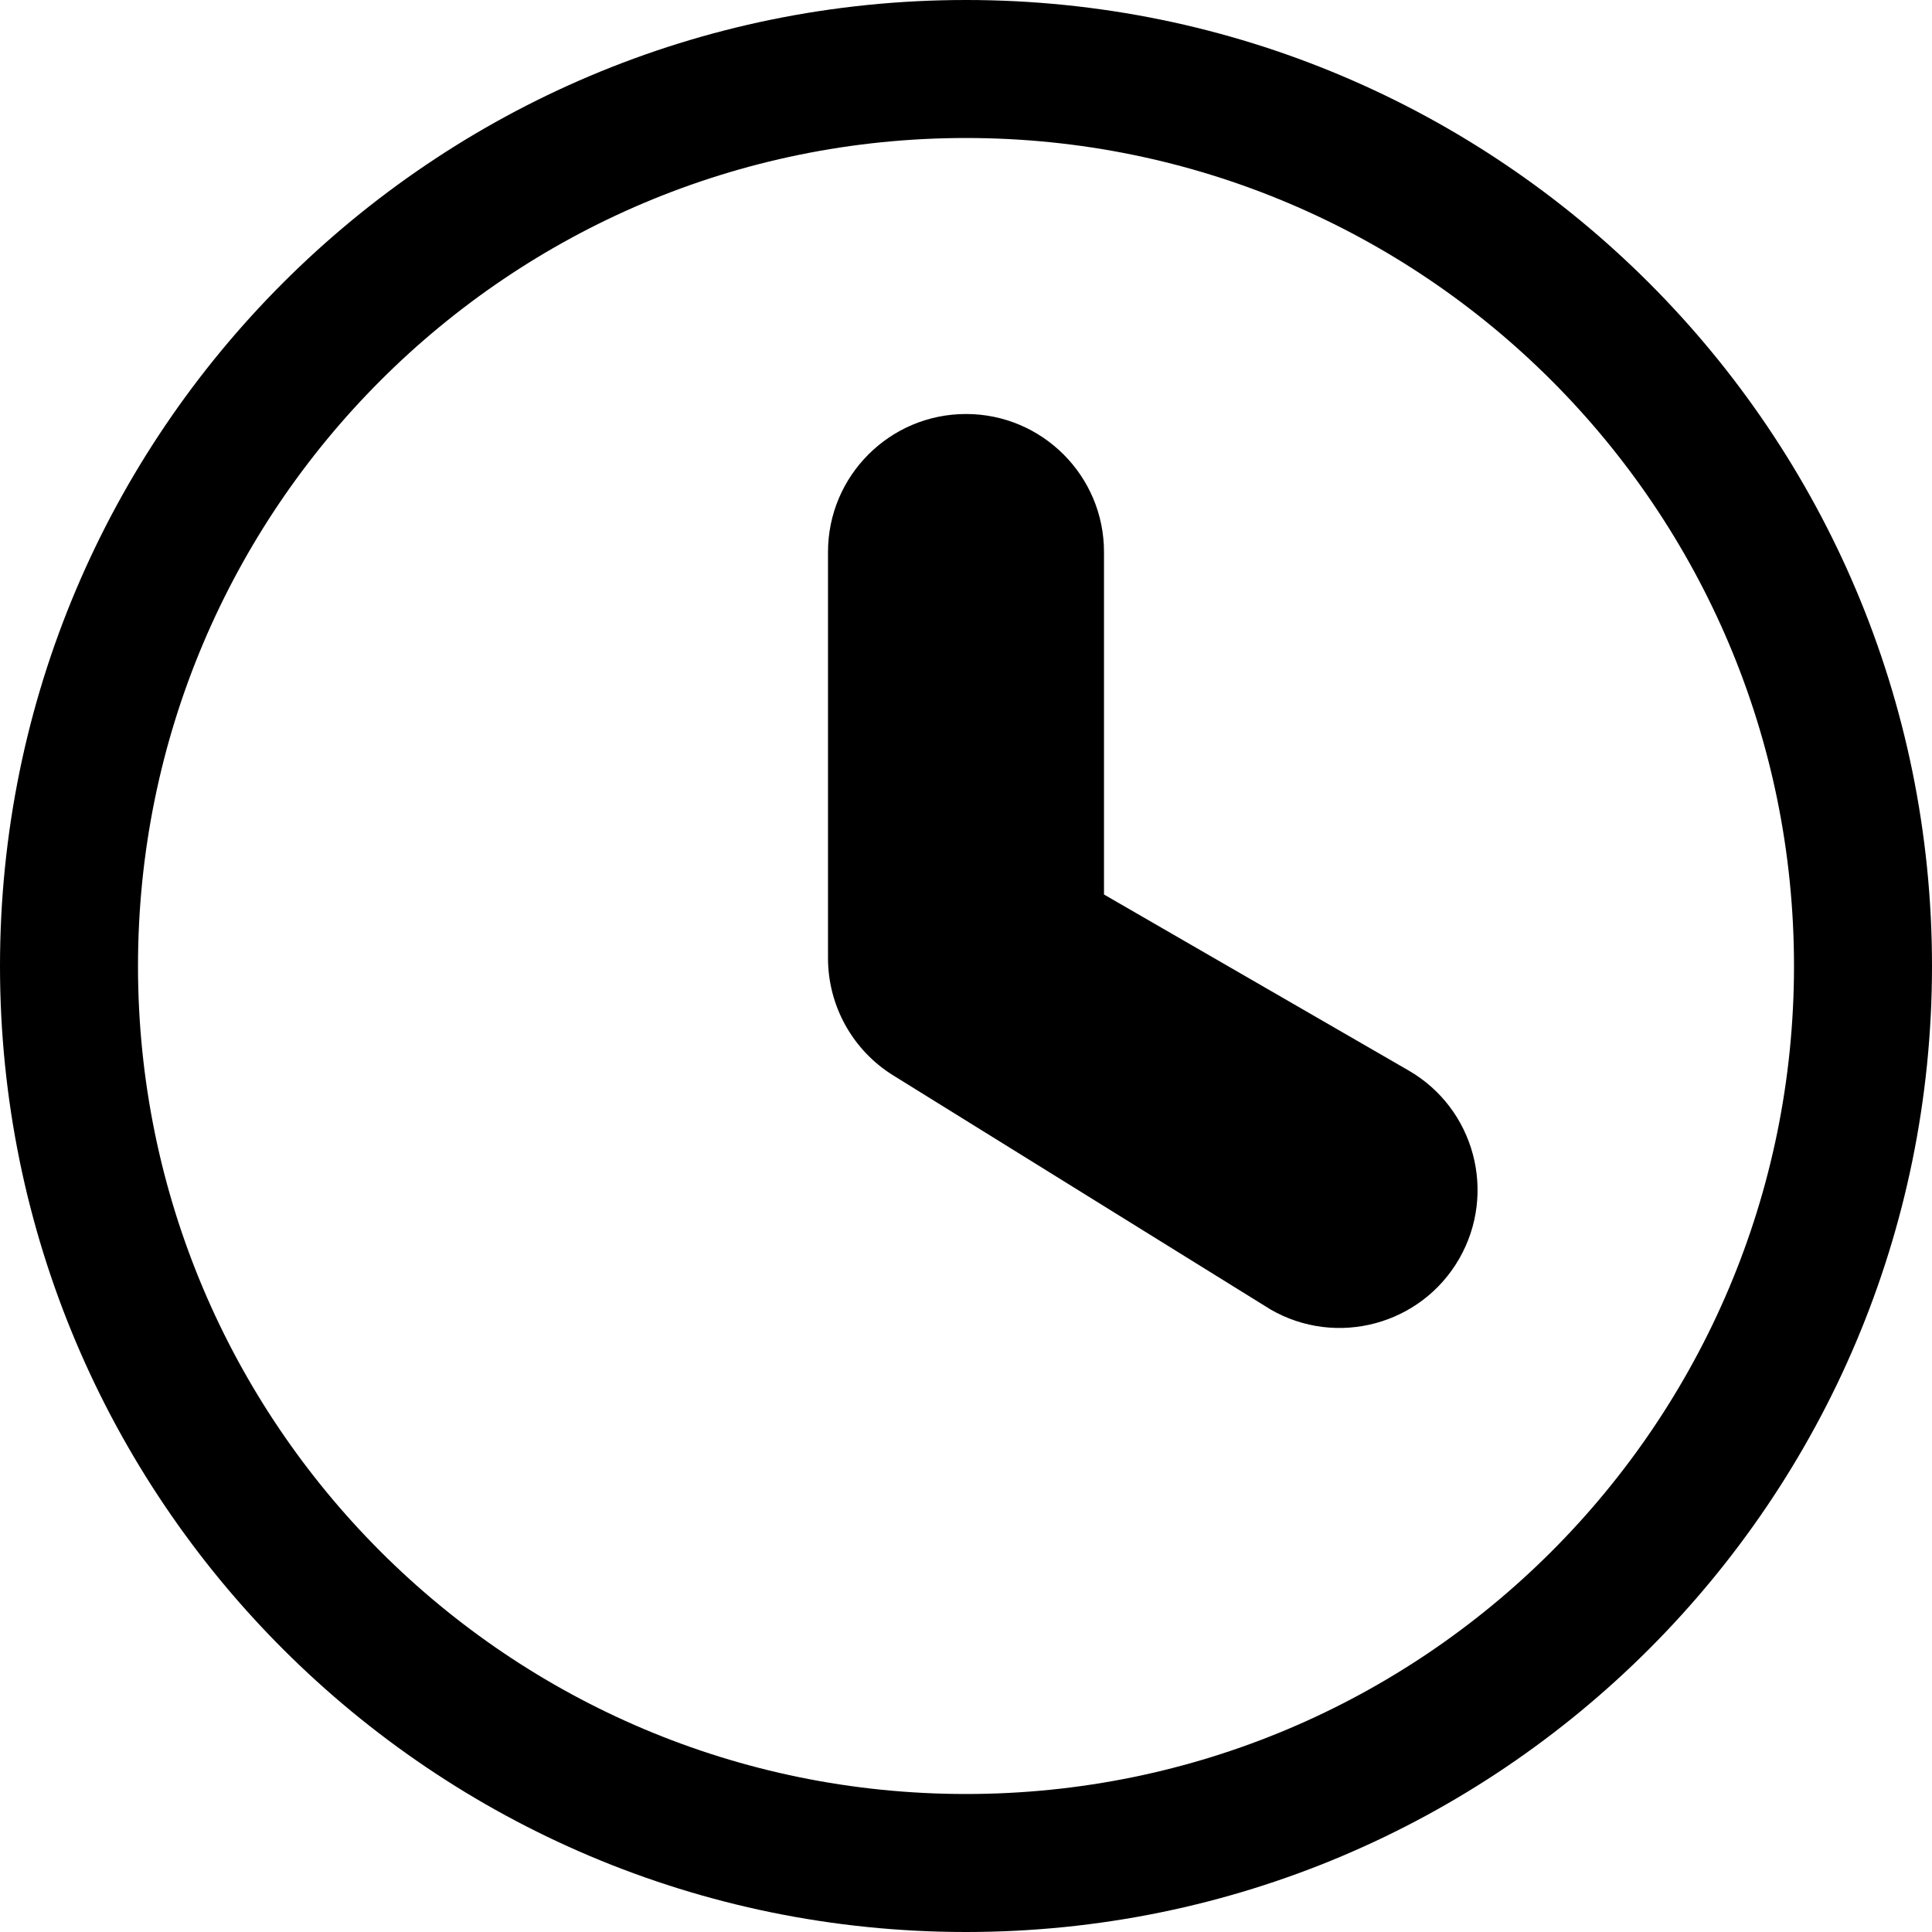
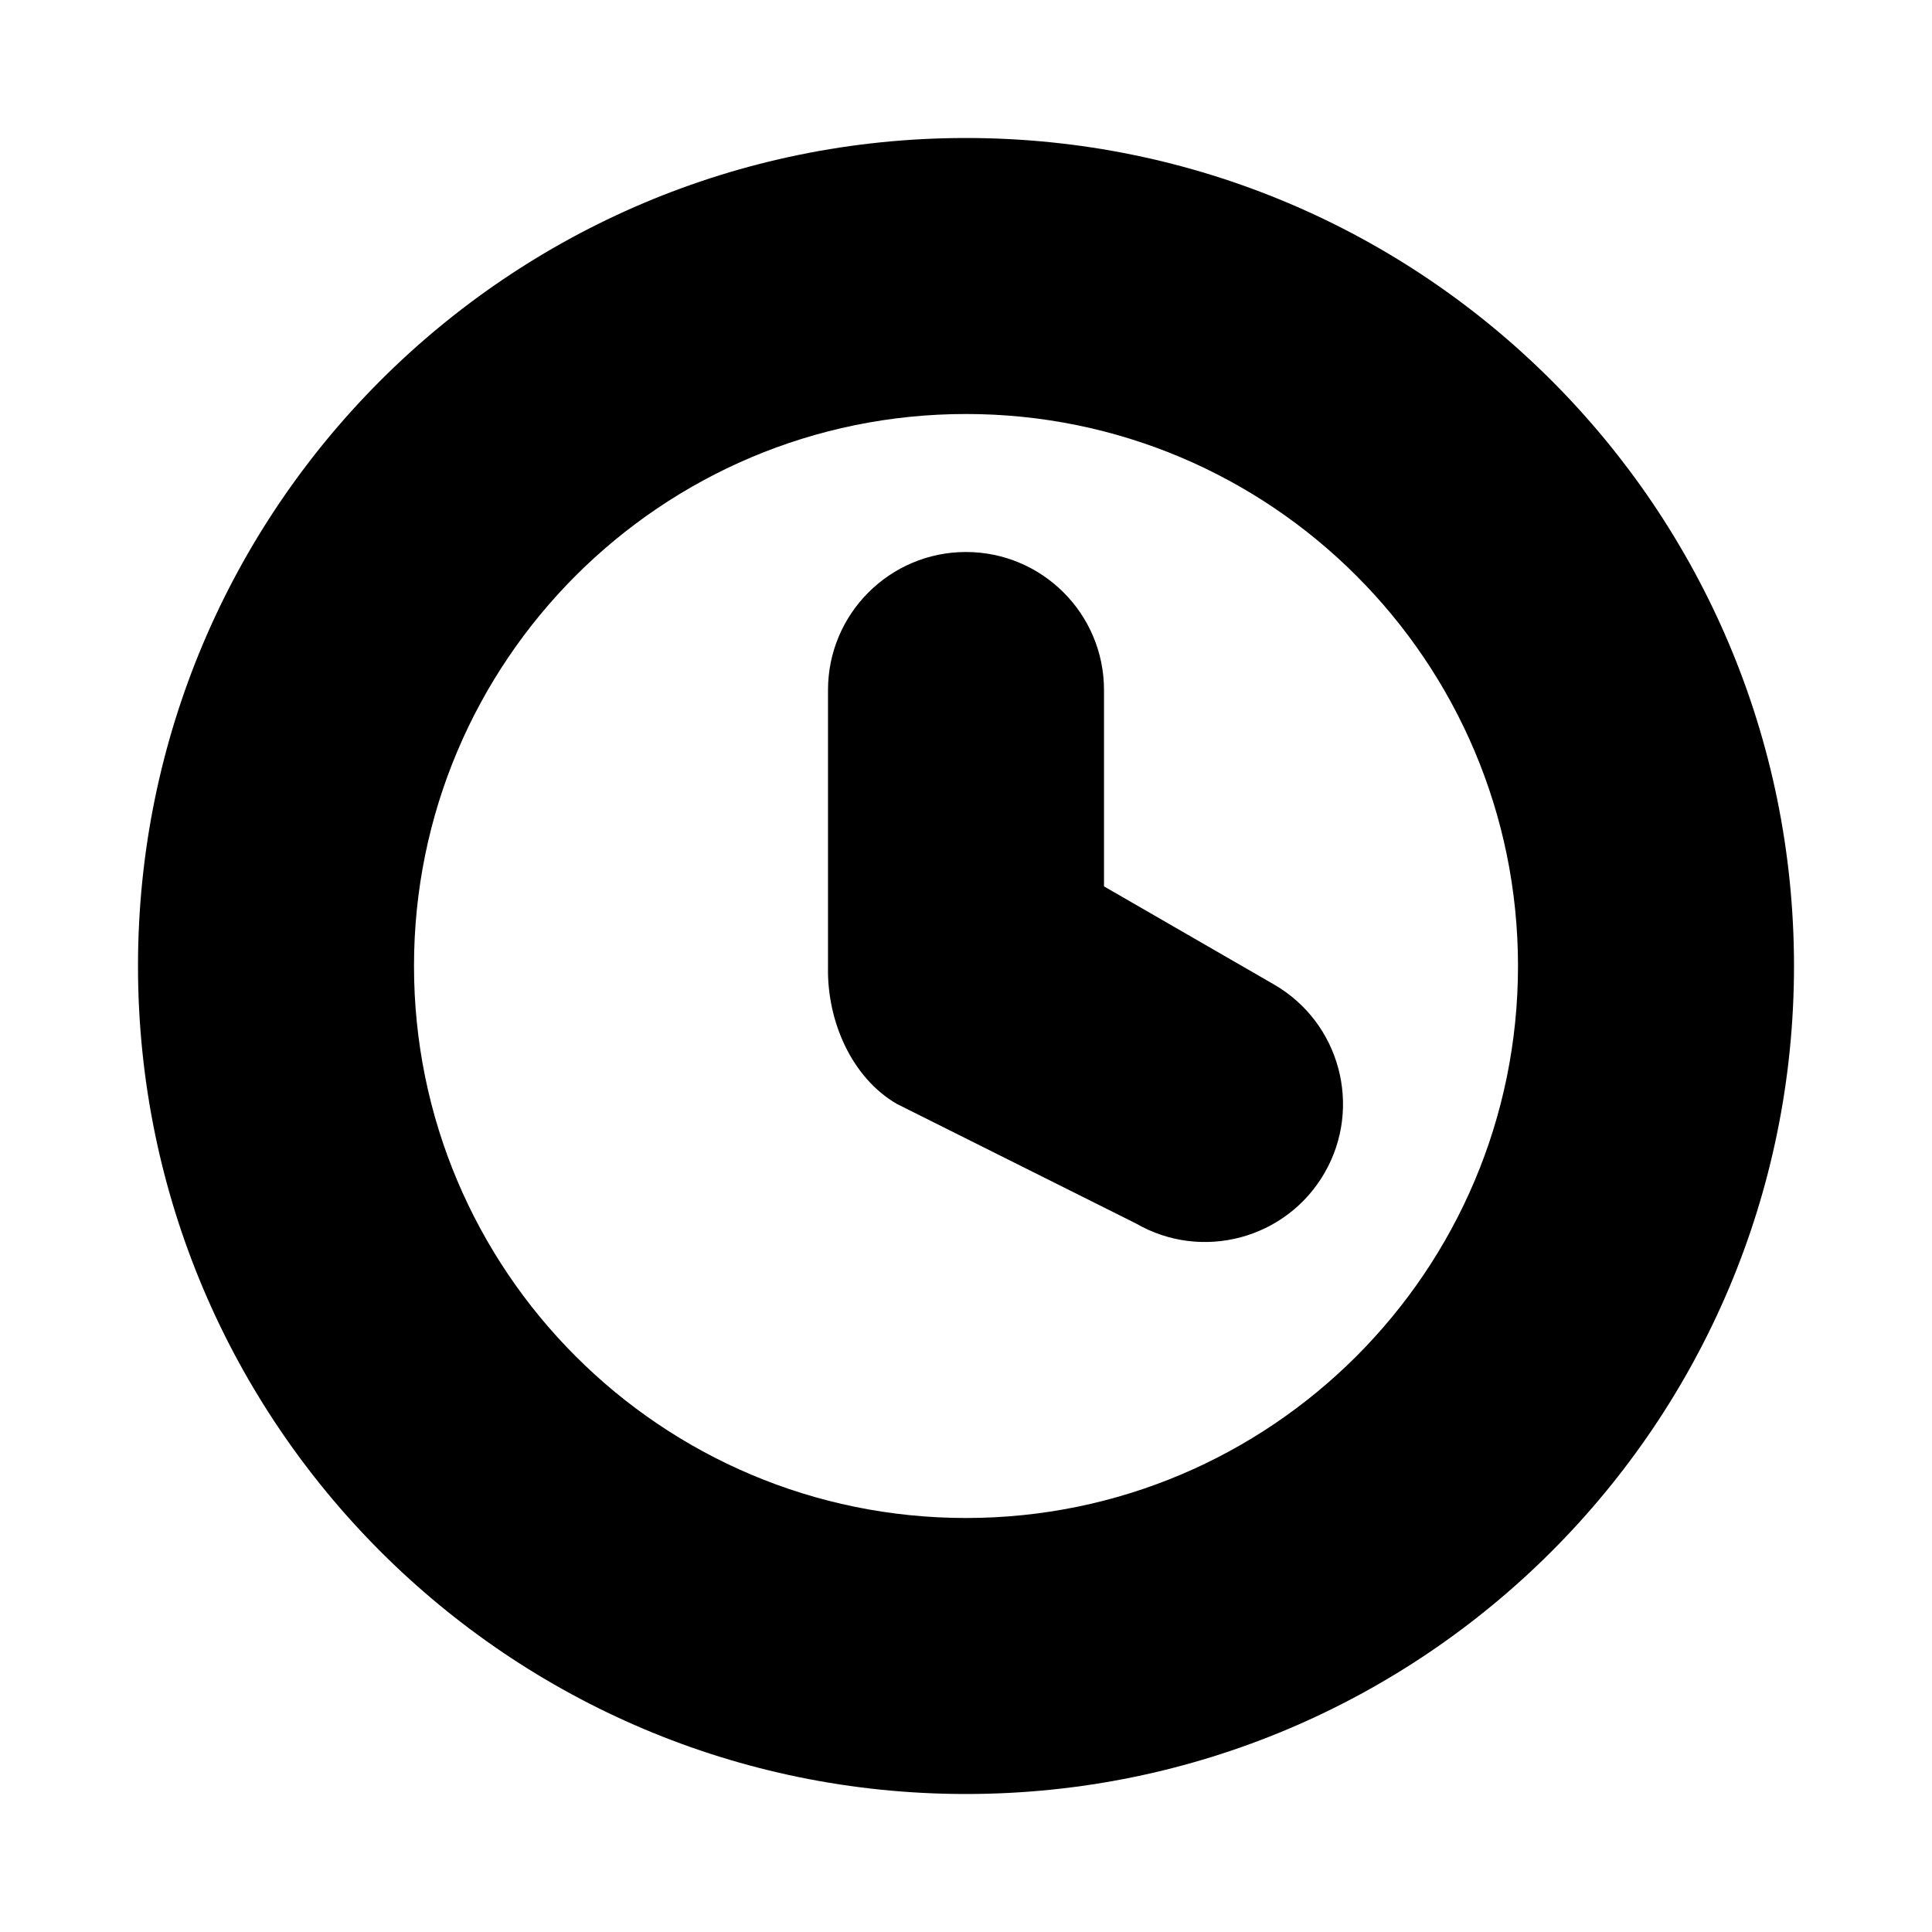
- <svg xmlns="http://www.w3.org/2000/svg" width="14px" height="14px" viewBox="0 0 14 14" version="1.1">
-   <defs />
-   <g id="Page-1" stroke="none" stroke-width="1" fill="none" fill-rule="evenodd">
-     <g id="14x14_clock_outline" fill-rule="nonzero" fill="#000000">
-       <path d="M7,13 C10.314,13 13,10.314 13,7 C13,3.686 10.314,1 7,1 C3.686,1 1,3.686 1,7 C1,10.314 3.686,13 7,13 Z M7,14 C3.134,14 0,10.866 0,7 C0,3.134 3.134,0 7,0 C10.866,0 14,3.134 14,7 C14,10.866 10.866,14 7,14 Z M8,6.482 L8,4 C8,3.448 7.552,3 7,3 C6.448,3 6,3.448 6,4 L6,6.943 C6,7.289 6.179,7.611 6.473,7.793 L9.207,9.489 C9.685,9.765 10.297,9.601 10.573,9.123 C10.849,8.644 10.685,8.033 10.207,7.757 L8,6.482 Z" id="Icon" />
-     </g>
-   </g>
+ <svg xmlns="http://www.w3.org/2000/svg" width="14" height="14" viewBox="0 0 14 14">
+   <path d="M7,11 C9.209,11 11,9.209 11,7 C11,4.791 9.209,3 7,3 C4.791,3 3,4.791 3,7 C3,9.209 4.791,11 7,11 Z M7,13 C3.686,13 1,10.314 1,7 C1,3.686 3.686,1 7,1 C10.314,1 13,3.686 13,7 C13,10.314 10.314,13 7,13 Z M6,7.01 C5.993,7.402 6.173,7.811 6.5,8 L8.232,8.866 C8.71,9.142 9.322,8.978 9.598,8.5 C9.874,8.022 9.71,7.41 9.232,7.134 L8,6.423 L8,5 C8,4.448 7.552,4 7,4 C6.448,4 6,4.448 6,5 L6,7 C6,7.003 6,7.007 6,7.01 L6,7.01 Z" />
</svg>
